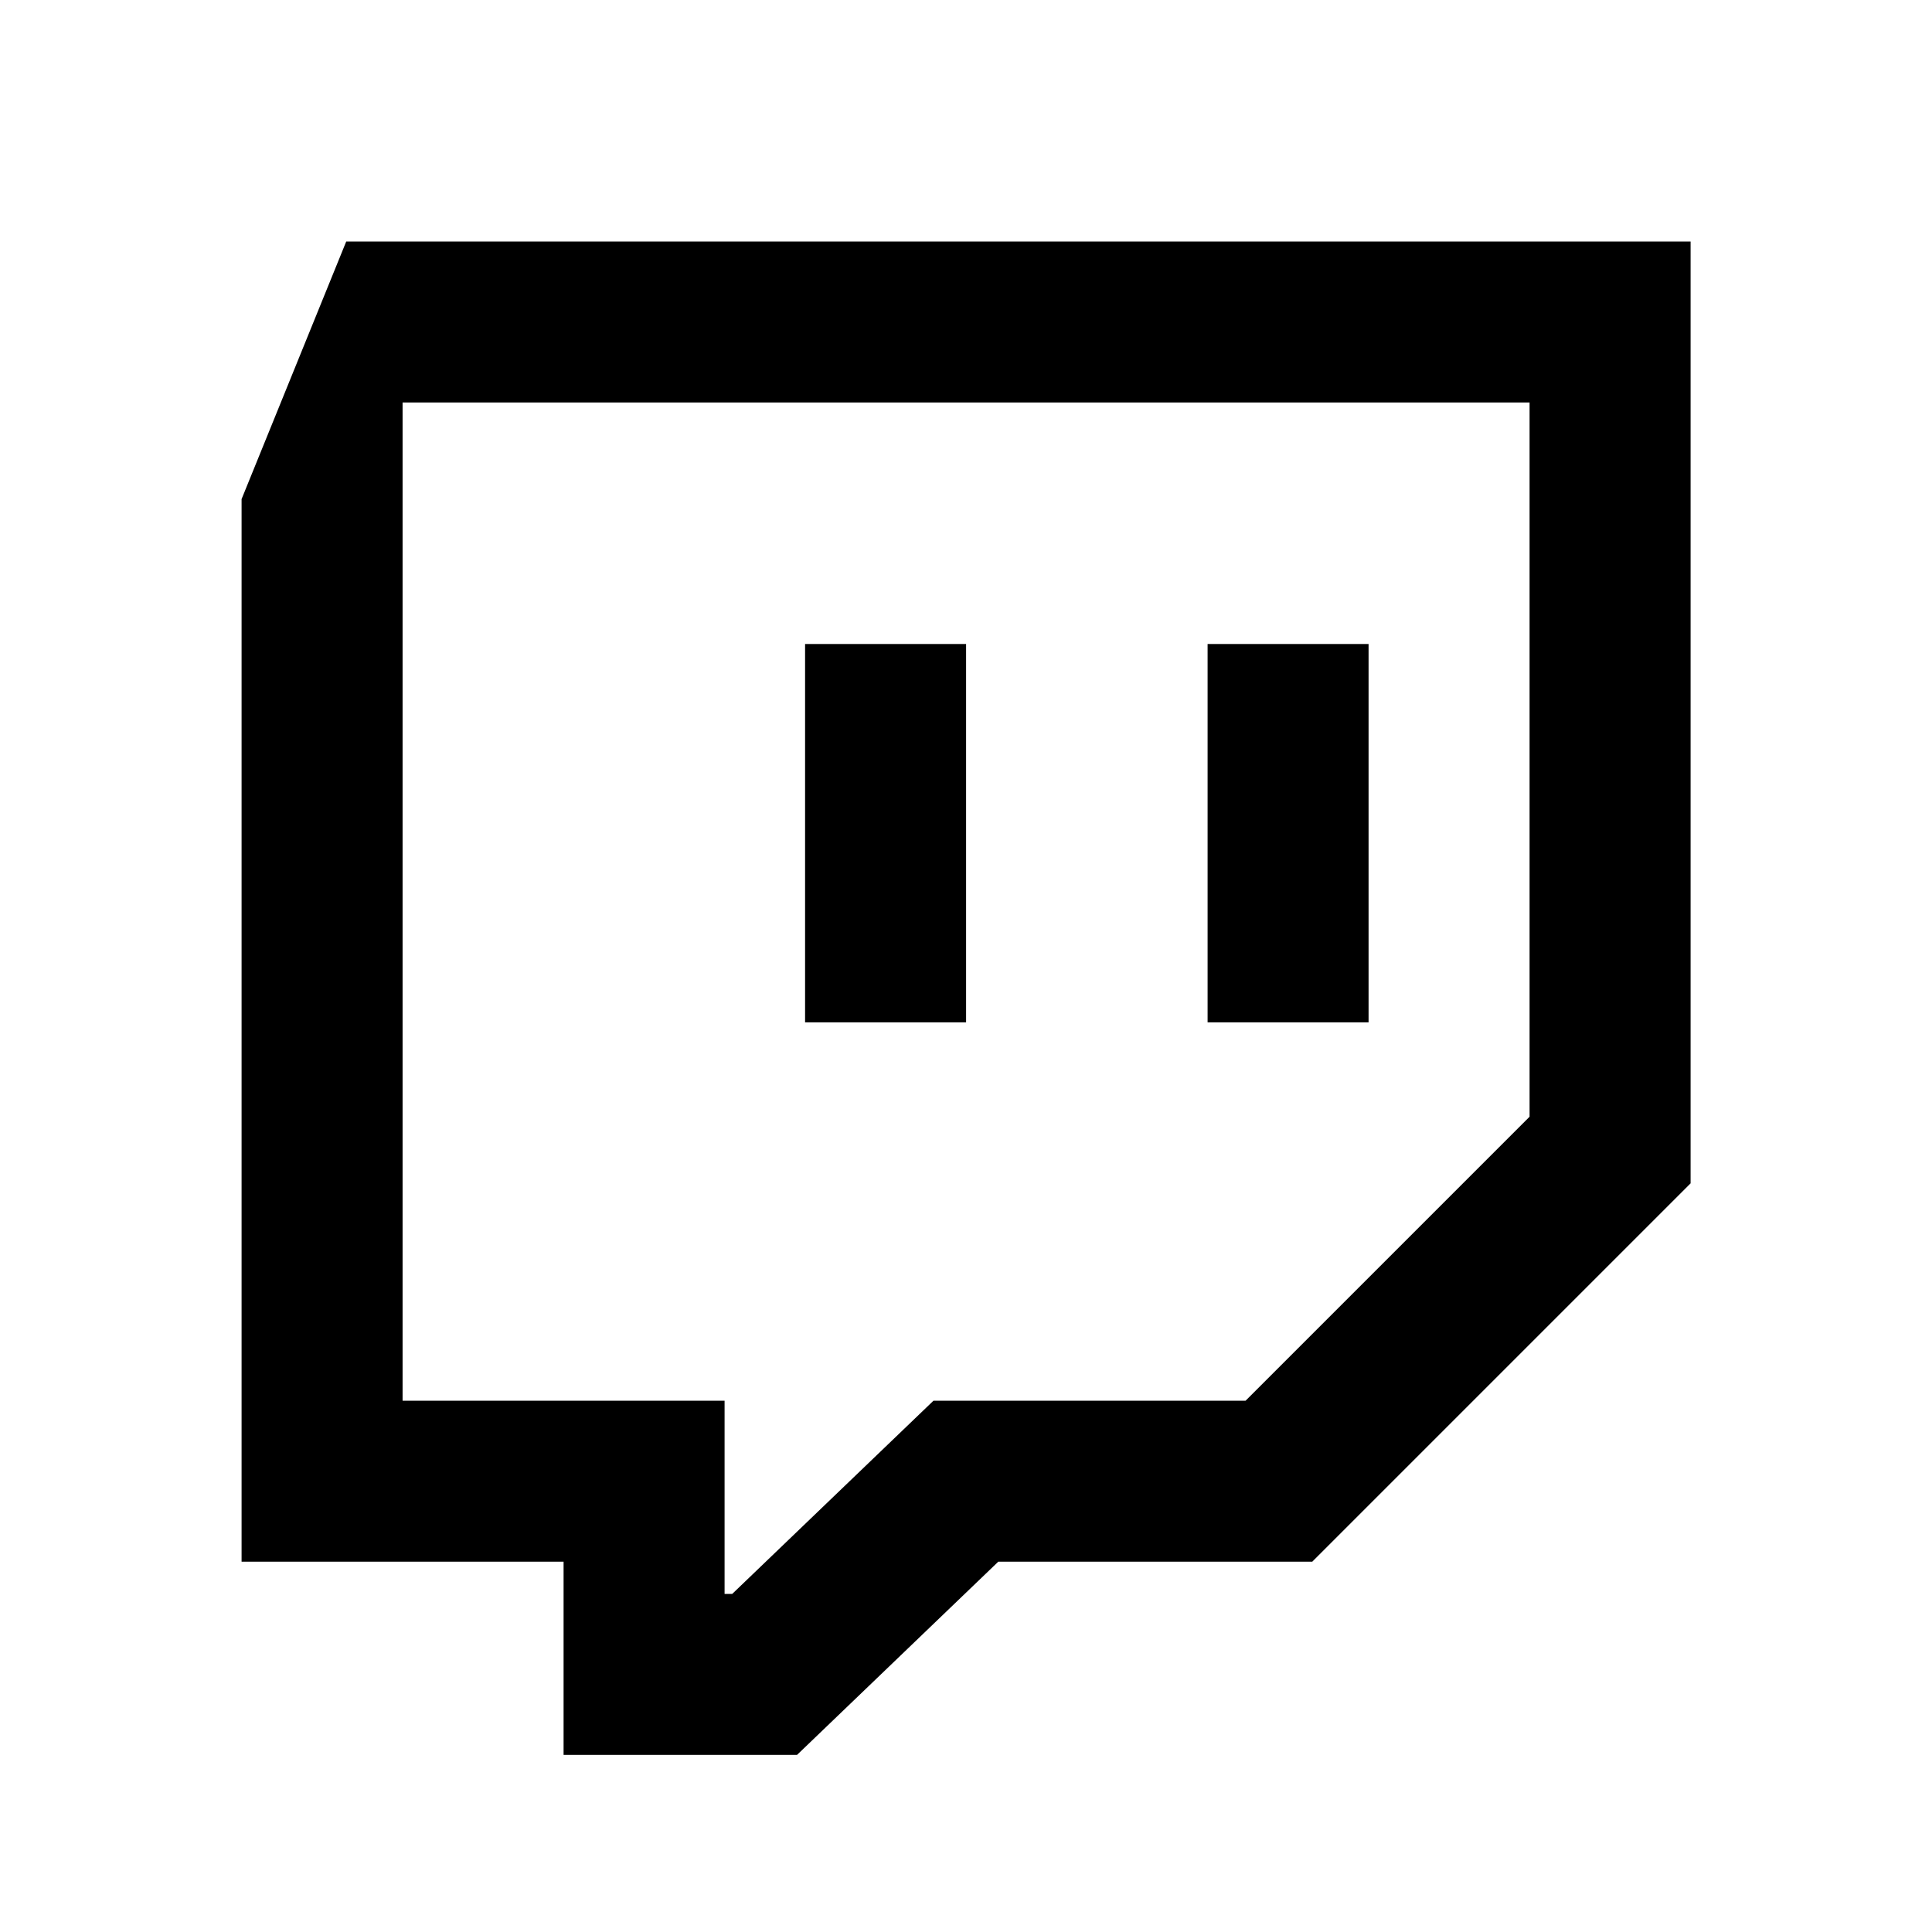
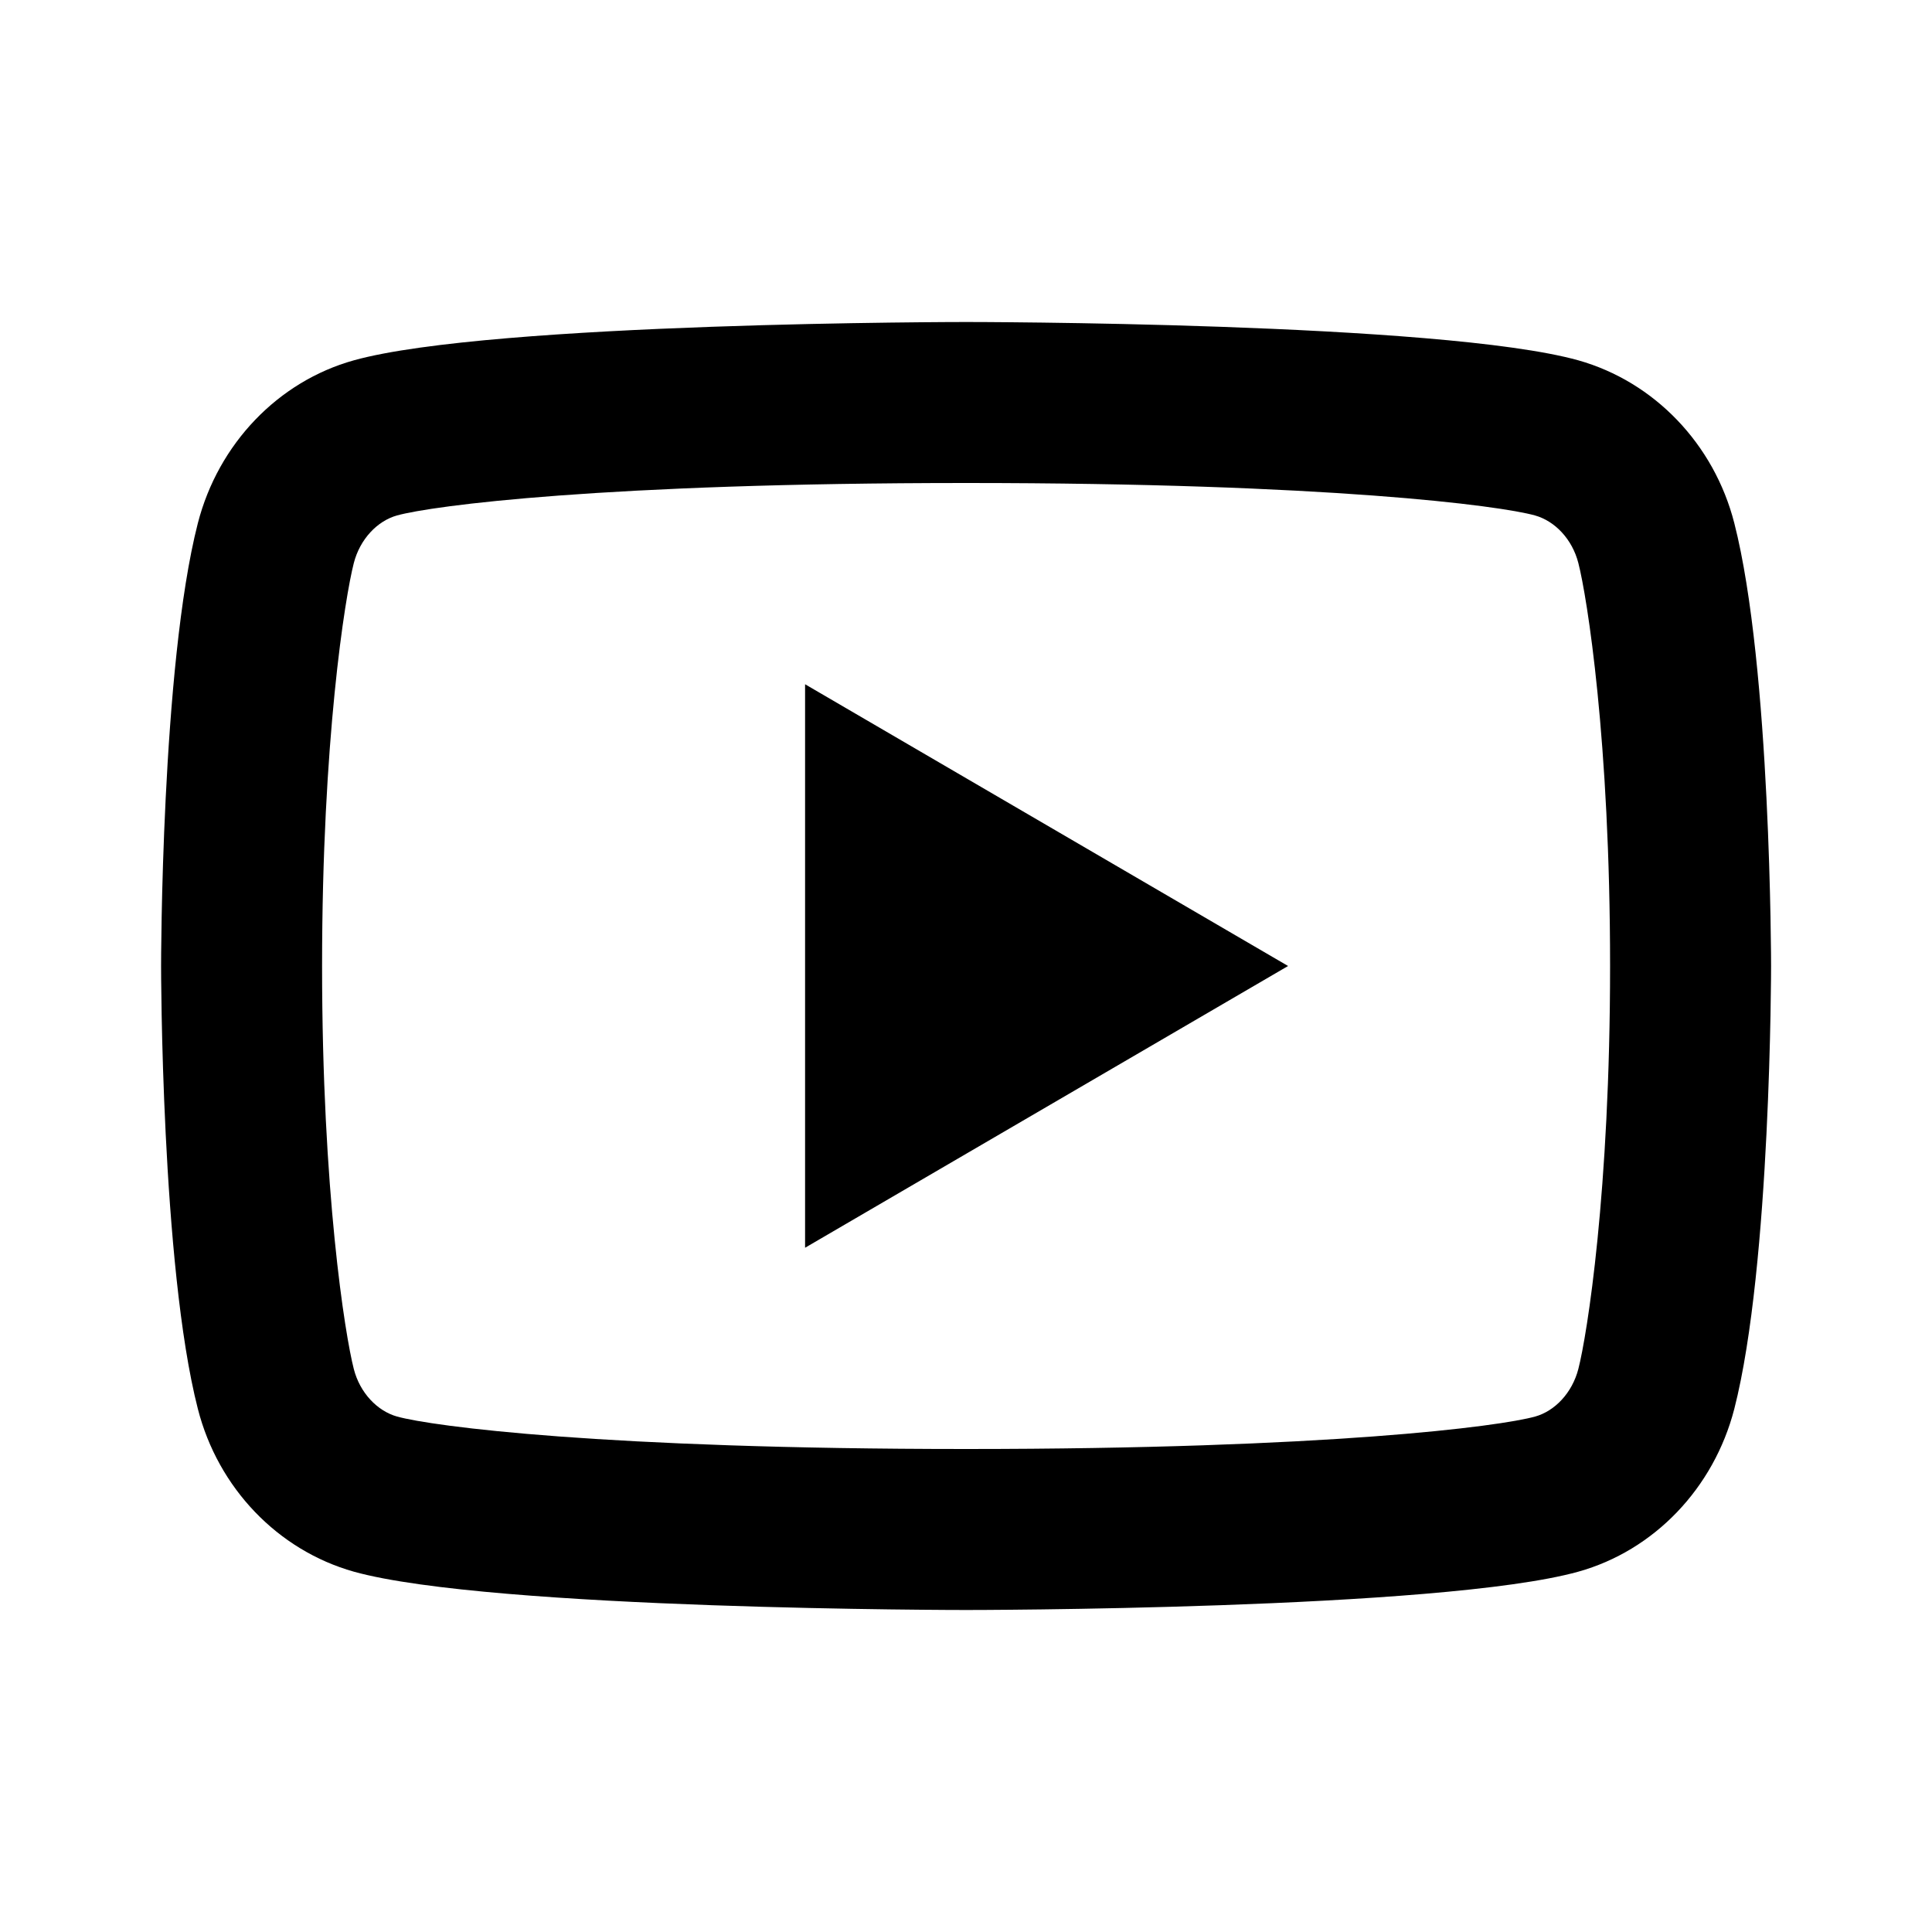
<svg xmlns="http://www.w3.org/2000/svg" viewBox="0 0 24 24" fill="currentColor">
-   <path d="M4.301 3H21.001V14.7L16.301 19.4H12.401L9.901 21.8H7.001V19.4H3.001V6.2L4.301 3ZM5.001 17.4H9.001V19.8H9.096L11.596 17.4H15.473L19.001 13.872V5H5.001V17.4ZM15.001 8H17.001V12.7H15.001V8ZM15.001 8H17.001V12.7H15.001V8ZM10.001 8H12.001V12.7H10.001V8Z">
+   <path d="M19.607 6.995C19.531 6.697 19.315 6.472 19.068 6.403C18.63 6.281 16.501 6 12.001 6C7.501 6 5.373 6.281 4.932 6.403C4.688 6.471 4.472 6.696 4.395 6.995C4.286 7.419 4.001 9.196 4.001 12C4.001 14.804 4.286 16.581 4.395 17.006C4.471 17.303 4.687 17.528 4.933 17.597C5.373 17.719 7.501 18 12.001 18C16.501 18 18.63 17.719 19.07 17.597C19.314 17.529 19.53 17.304 19.607 17.005C19.716 16.581 20.001 14.8 20.001 12C20.001 9.2 19.716 7.419 19.607 6.995ZM21.544 6.498C22.001 8.28 22.001 12 22.001 12C22.001 12 22.001 15.72 21.544 17.502C21.29 18.487 20.547 19.262 19.606 19.524C17.897 20 12.001 20 12.001 20C12.001 20 6.108 20 4.396 19.524C3.451 19.258 2.709 18.484 2.458 17.502C2.001 15.72 2.001 12 2.001 12C2.001 12 2.001 8.28 2.458 6.498C2.712 5.513 3.455 4.738 4.396 4.476C6.108 4 12.001 4 12.001 4C12.001 4 17.897 4 19.606 4.476C20.55 4.742 21.293 5.516 21.544 6.498ZM10.001 15.5V8.5L16.001 12L10.001 15.5Z">
    </path>
</svg>
